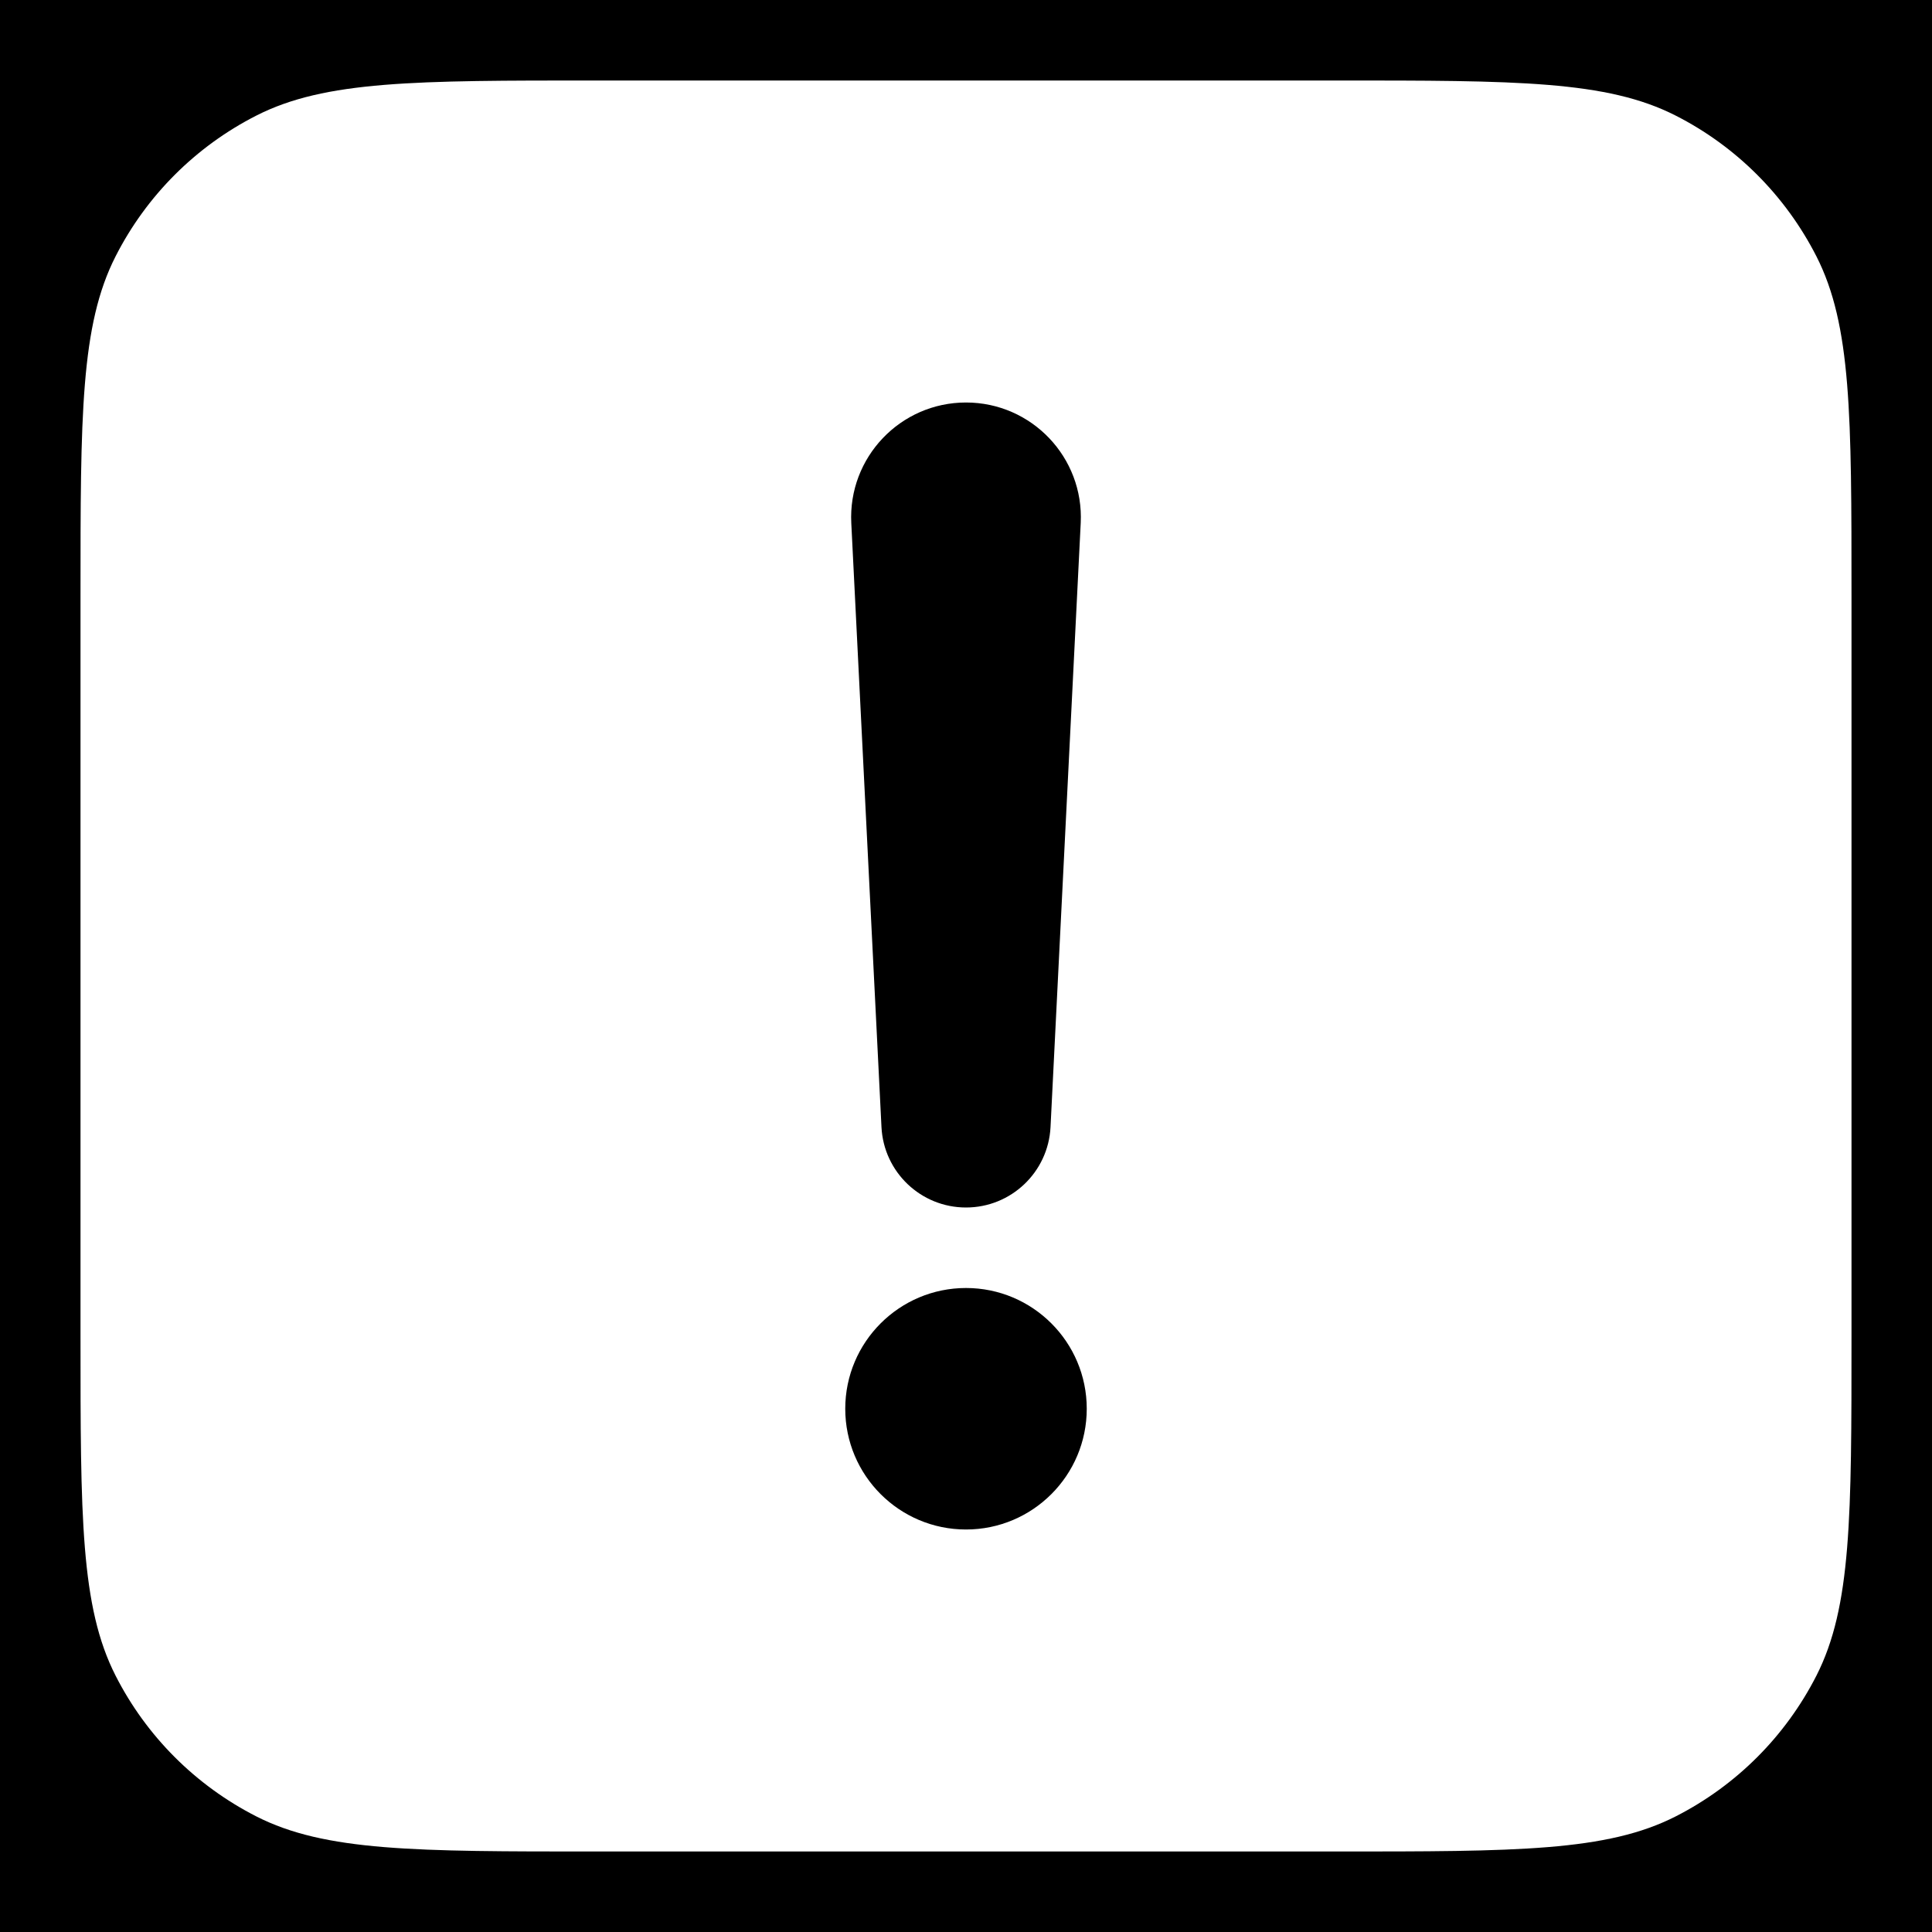
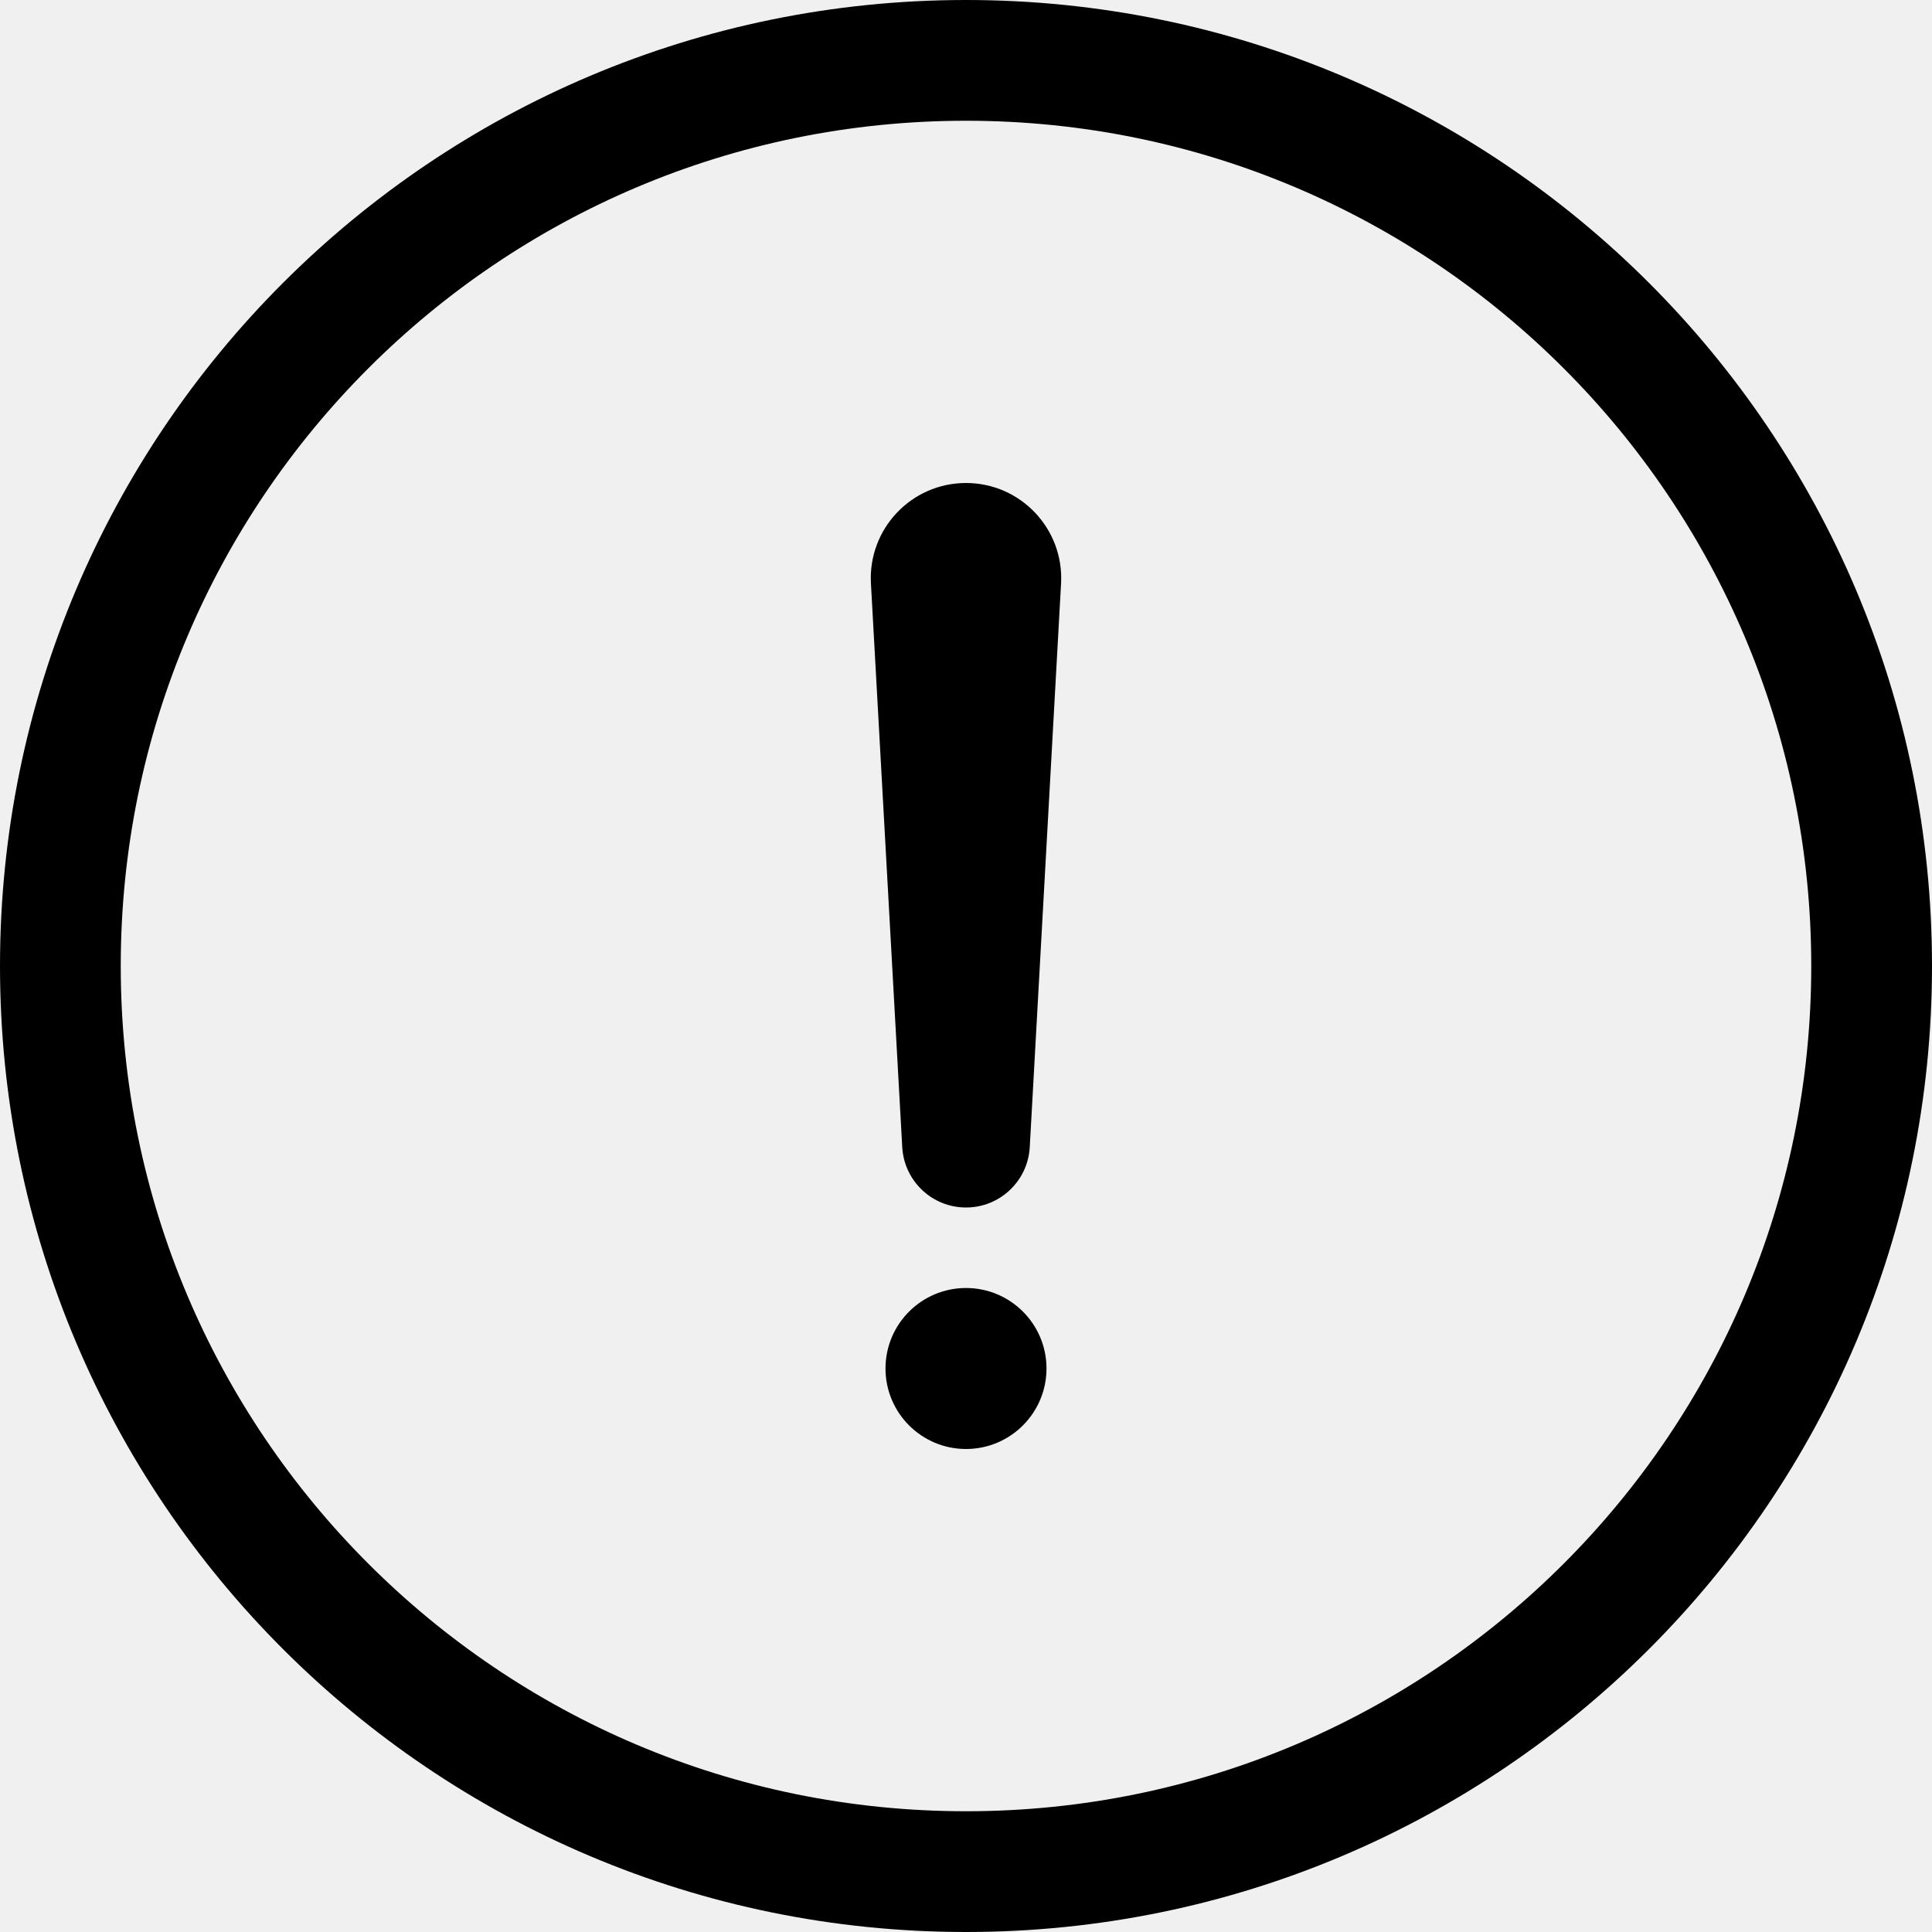
<svg xmlns="http://www.w3.org/2000/svg" width="24" height="24" viewBox="0 0 24 24" fill="none">
-   <rect width="24" height="24" fill="black" />
-   <path fill-rule="evenodd" clip-rule="evenodd" d="M1.436 3.184C1 4.04 1 5.16 1 7.4V16.6C1 18.84 1 19.96 1.436 20.816C1.819 21.569 2.431 22.18 3.184 22.564C4.04 23 5.16 23 7.4 23H16.6C18.84 23 19.96 23 20.816 22.564C21.569 22.18 22.18 21.569 22.564 20.816C23 19.96 23 18.84 23 16.6V7.4C23 5.16 23 4.04 22.564 3.184C22.18 2.431 21.569 1.819 20.816 1.436C19.96 1 18.84 1 16.6 1H7.4C5.16 1 4.04 1 3.184 1.436C2.431 1.819 1.819 2.431 1.436 3.184ZM10.575 6.498C10.534 5.683 11.184 5 12 5C12.816 5 13.466 5.683 13.425 6.498L13.05 14.001C13.022 14.561 12.56 15 12 15C11.44 15 10.978 14.561 10.95 14.001L10.575 6.498ZM10.5 17.5C10.5 16.672 11.172 16 12 16C12.828 16 13.5 16.672 13.5 17.5C13.5 18.328 12.828 19 12 19C11.172 19 10.5 18.328 10.5 17.5Z" fill="white" />
+   <path d="M23.25 12C23.25 18.213 18.213 23.25 12 23.25C5.787 23.25 0.75 18.213 0.75 12C0.75 5.787 5.787 0.75 12 0.75C18.213 0.75 23.25 5.787 23.25 12Z" stroke="black" stroke-width="1.5" />
+   <path fill-rule="evenodd" clip-rule="evenodd" d="M12 18C12.552 18 13 17.552 13 17C13 16.448 12.552 16 12 16C11.448 16 11 16.448 11 17C11 17.552 11.448 18 12 18Z" fill="black" />
+   <path fill-rule="evenodd" clip-rule="evenodd" d="M10.819 7.248C10.782 6.57 11.321 6 12 6C12.679 6 13.218 6.57 13.181 7.248L12.792 14.251C12.768 14.671 12.421 15 12 15C11.579 15 11.232 14.671 11.208 14.251L10.819 7.248Z" fill="black" />
</svg>
